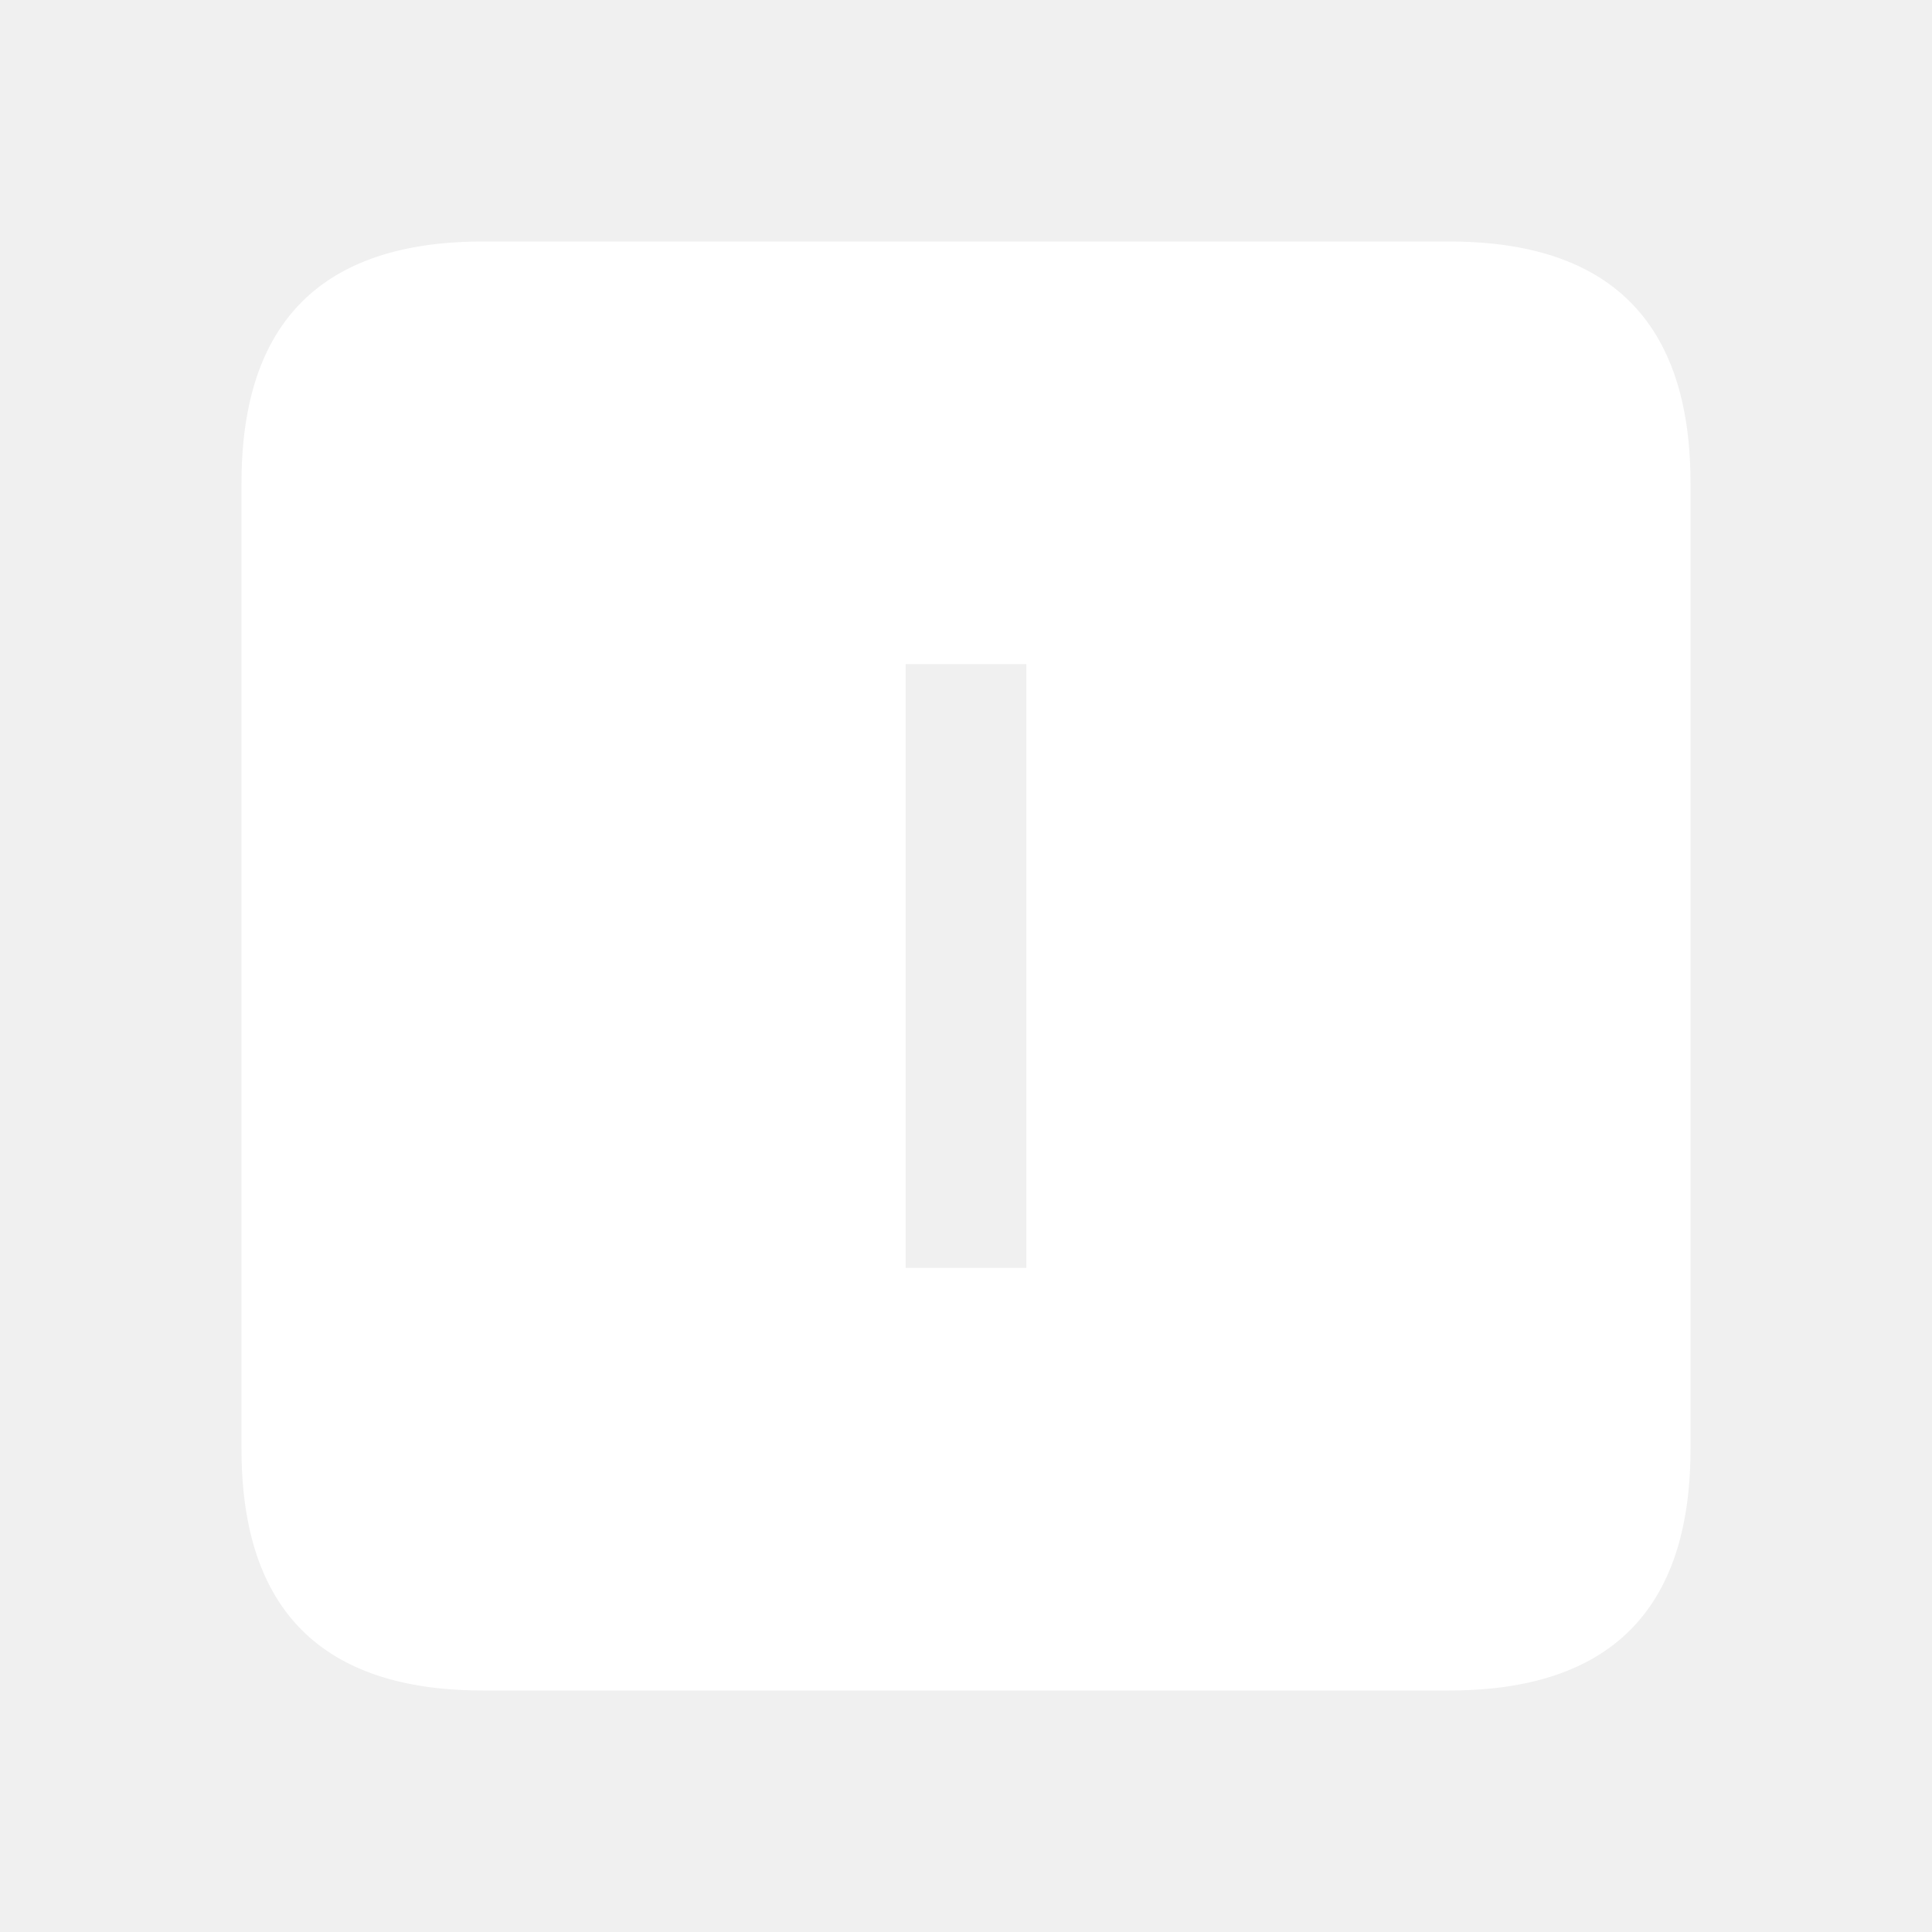
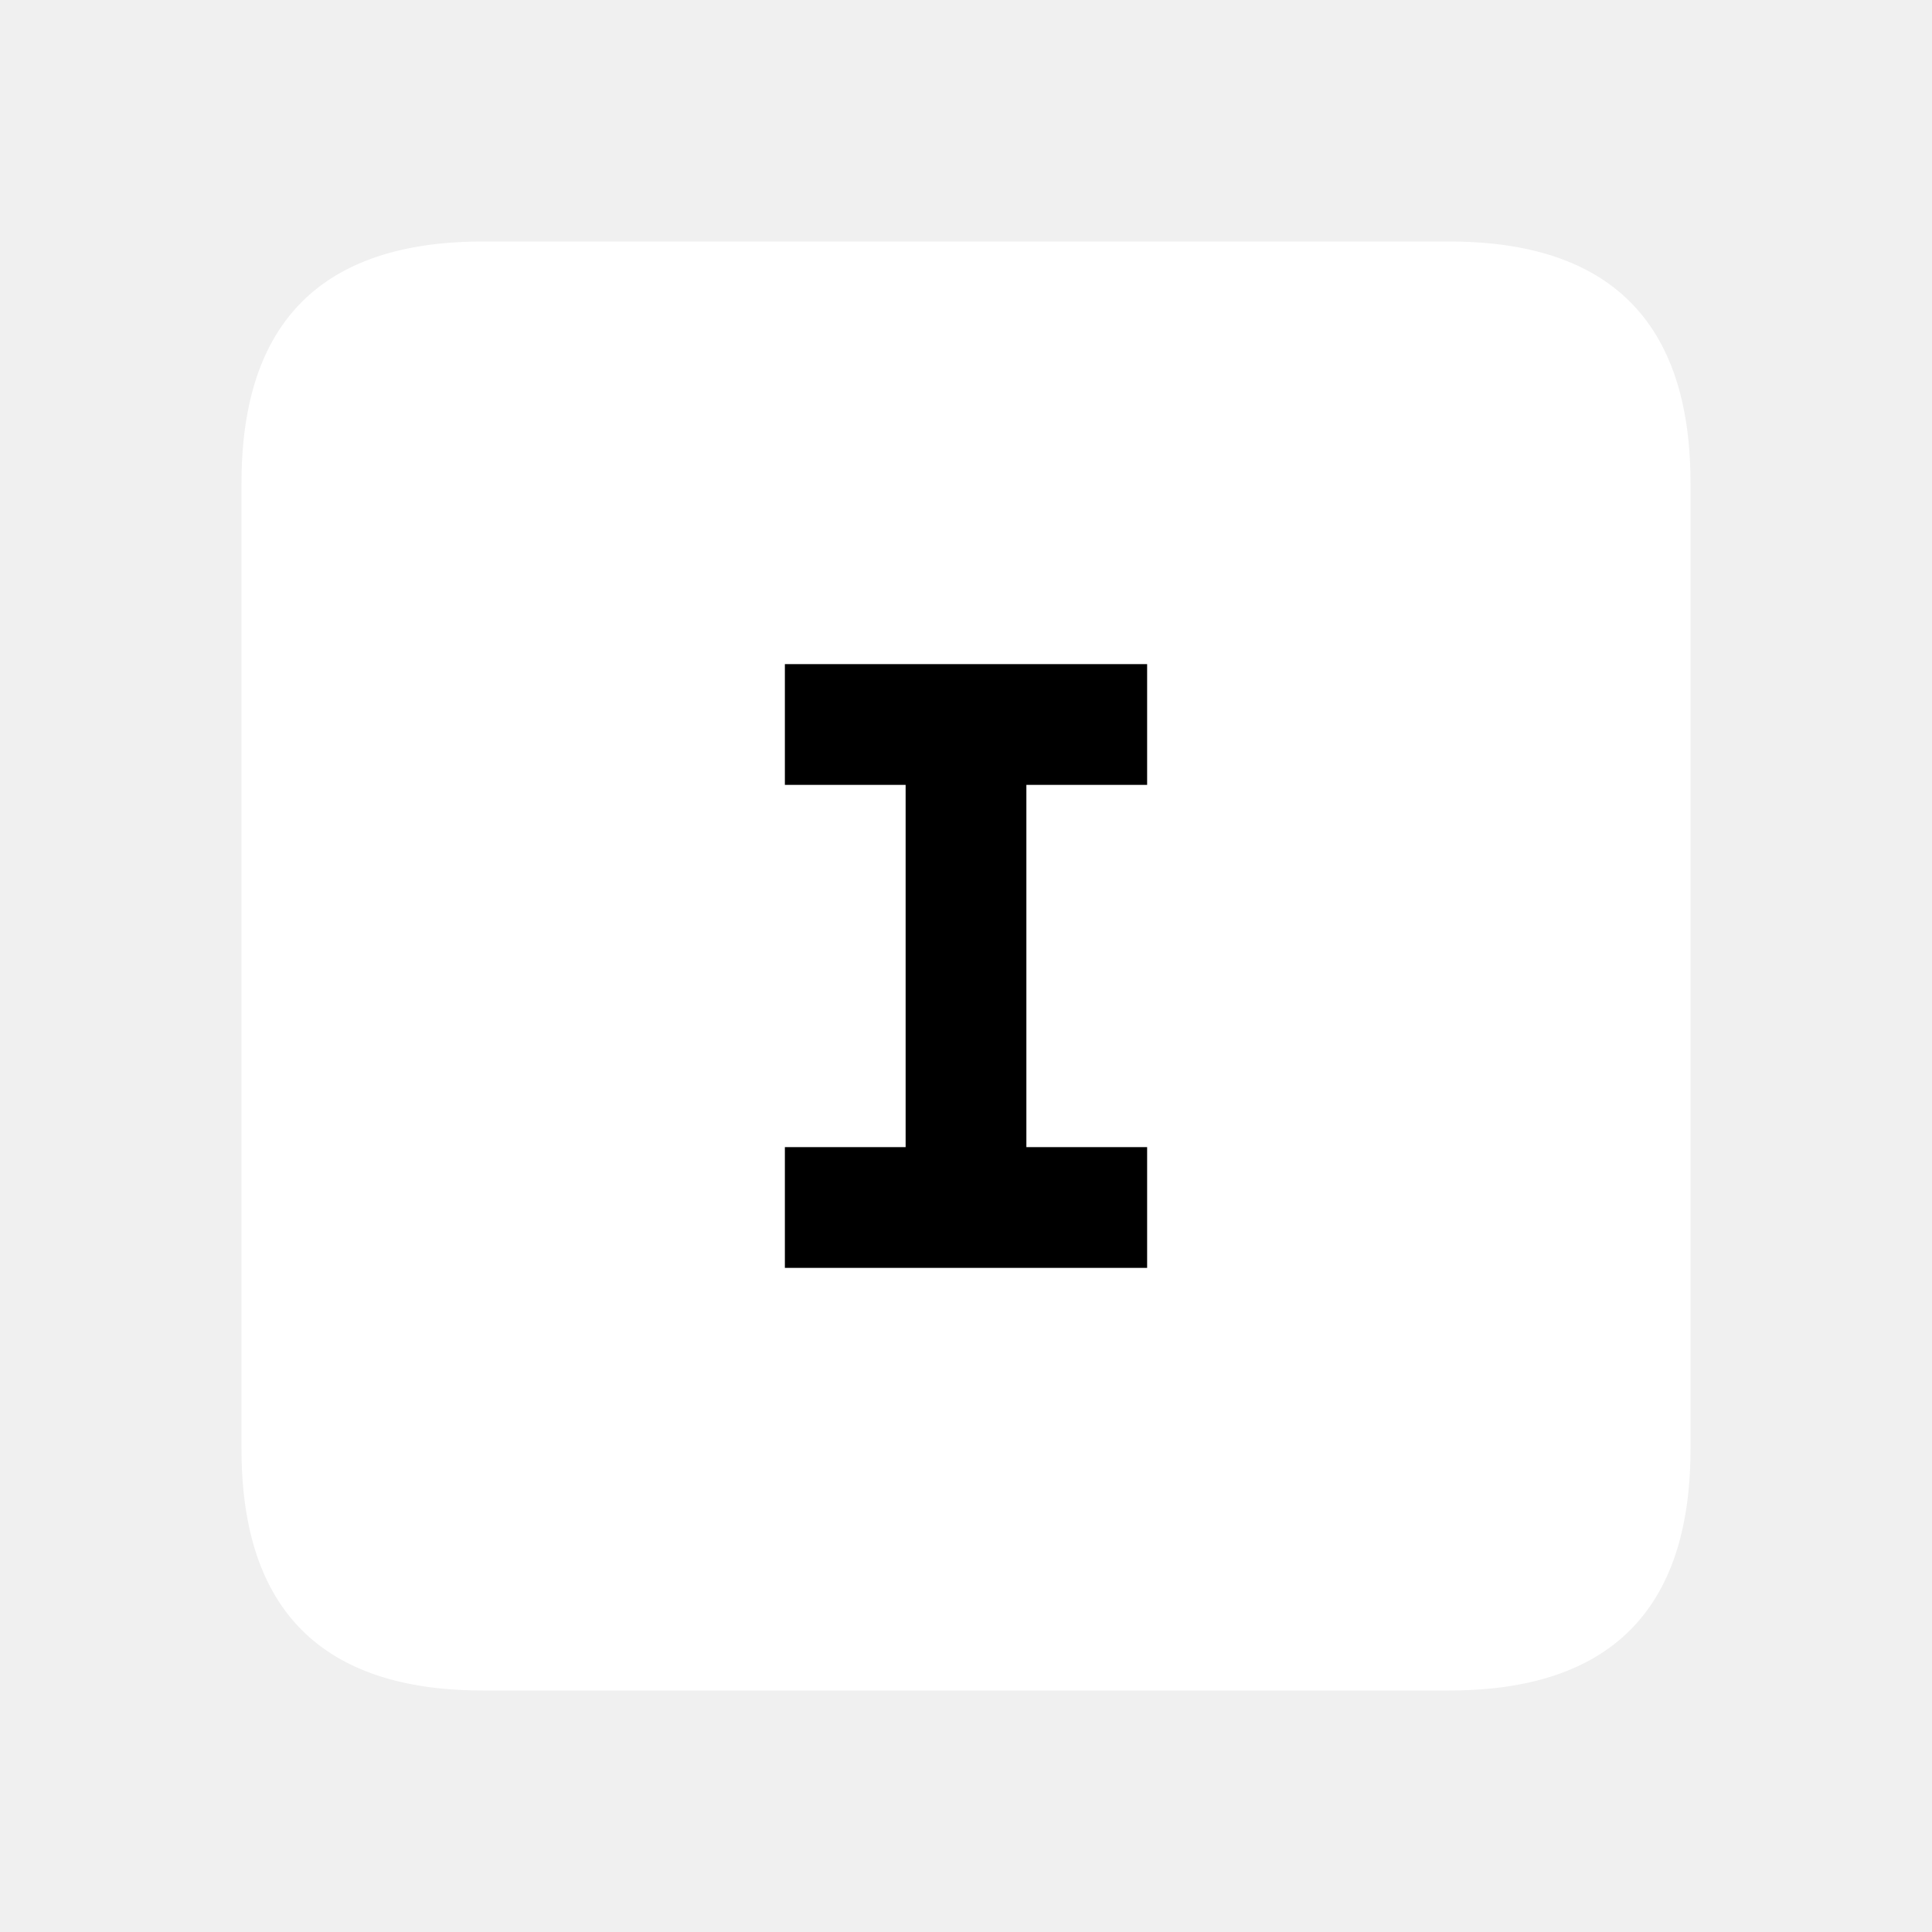
<svg xmlns="http://www.w3.org/2000/svg" width="64" height="64">
  <defs />
  <g>
-     <path stroke="none" fill="#FFFFFF" d="M16 8 L48 8 Q56 8 56 16 L56 48 Q56 56 48 56 L16 56 Q8 56 8 48 L8 16 Q8 8 16 8 M30 22 L30 42 34 42 34 22 30 22" />
+     <path stroke="none" fill="#FFFFFF" d="M16 8 L48 8 Q56 8 56 16 L56 48 Q56 56 48 56 L16 56 Q8 56 8 48 L8 16 Q8 8 16 8" />
+     <path stroke="none" fill="#000" d="M38 22 L38 26 34 26 34 38 38 38 38 42 26 42 26 38 30 38 30 26 26 26 26 22 40 22" />
  </g>
</svg>
